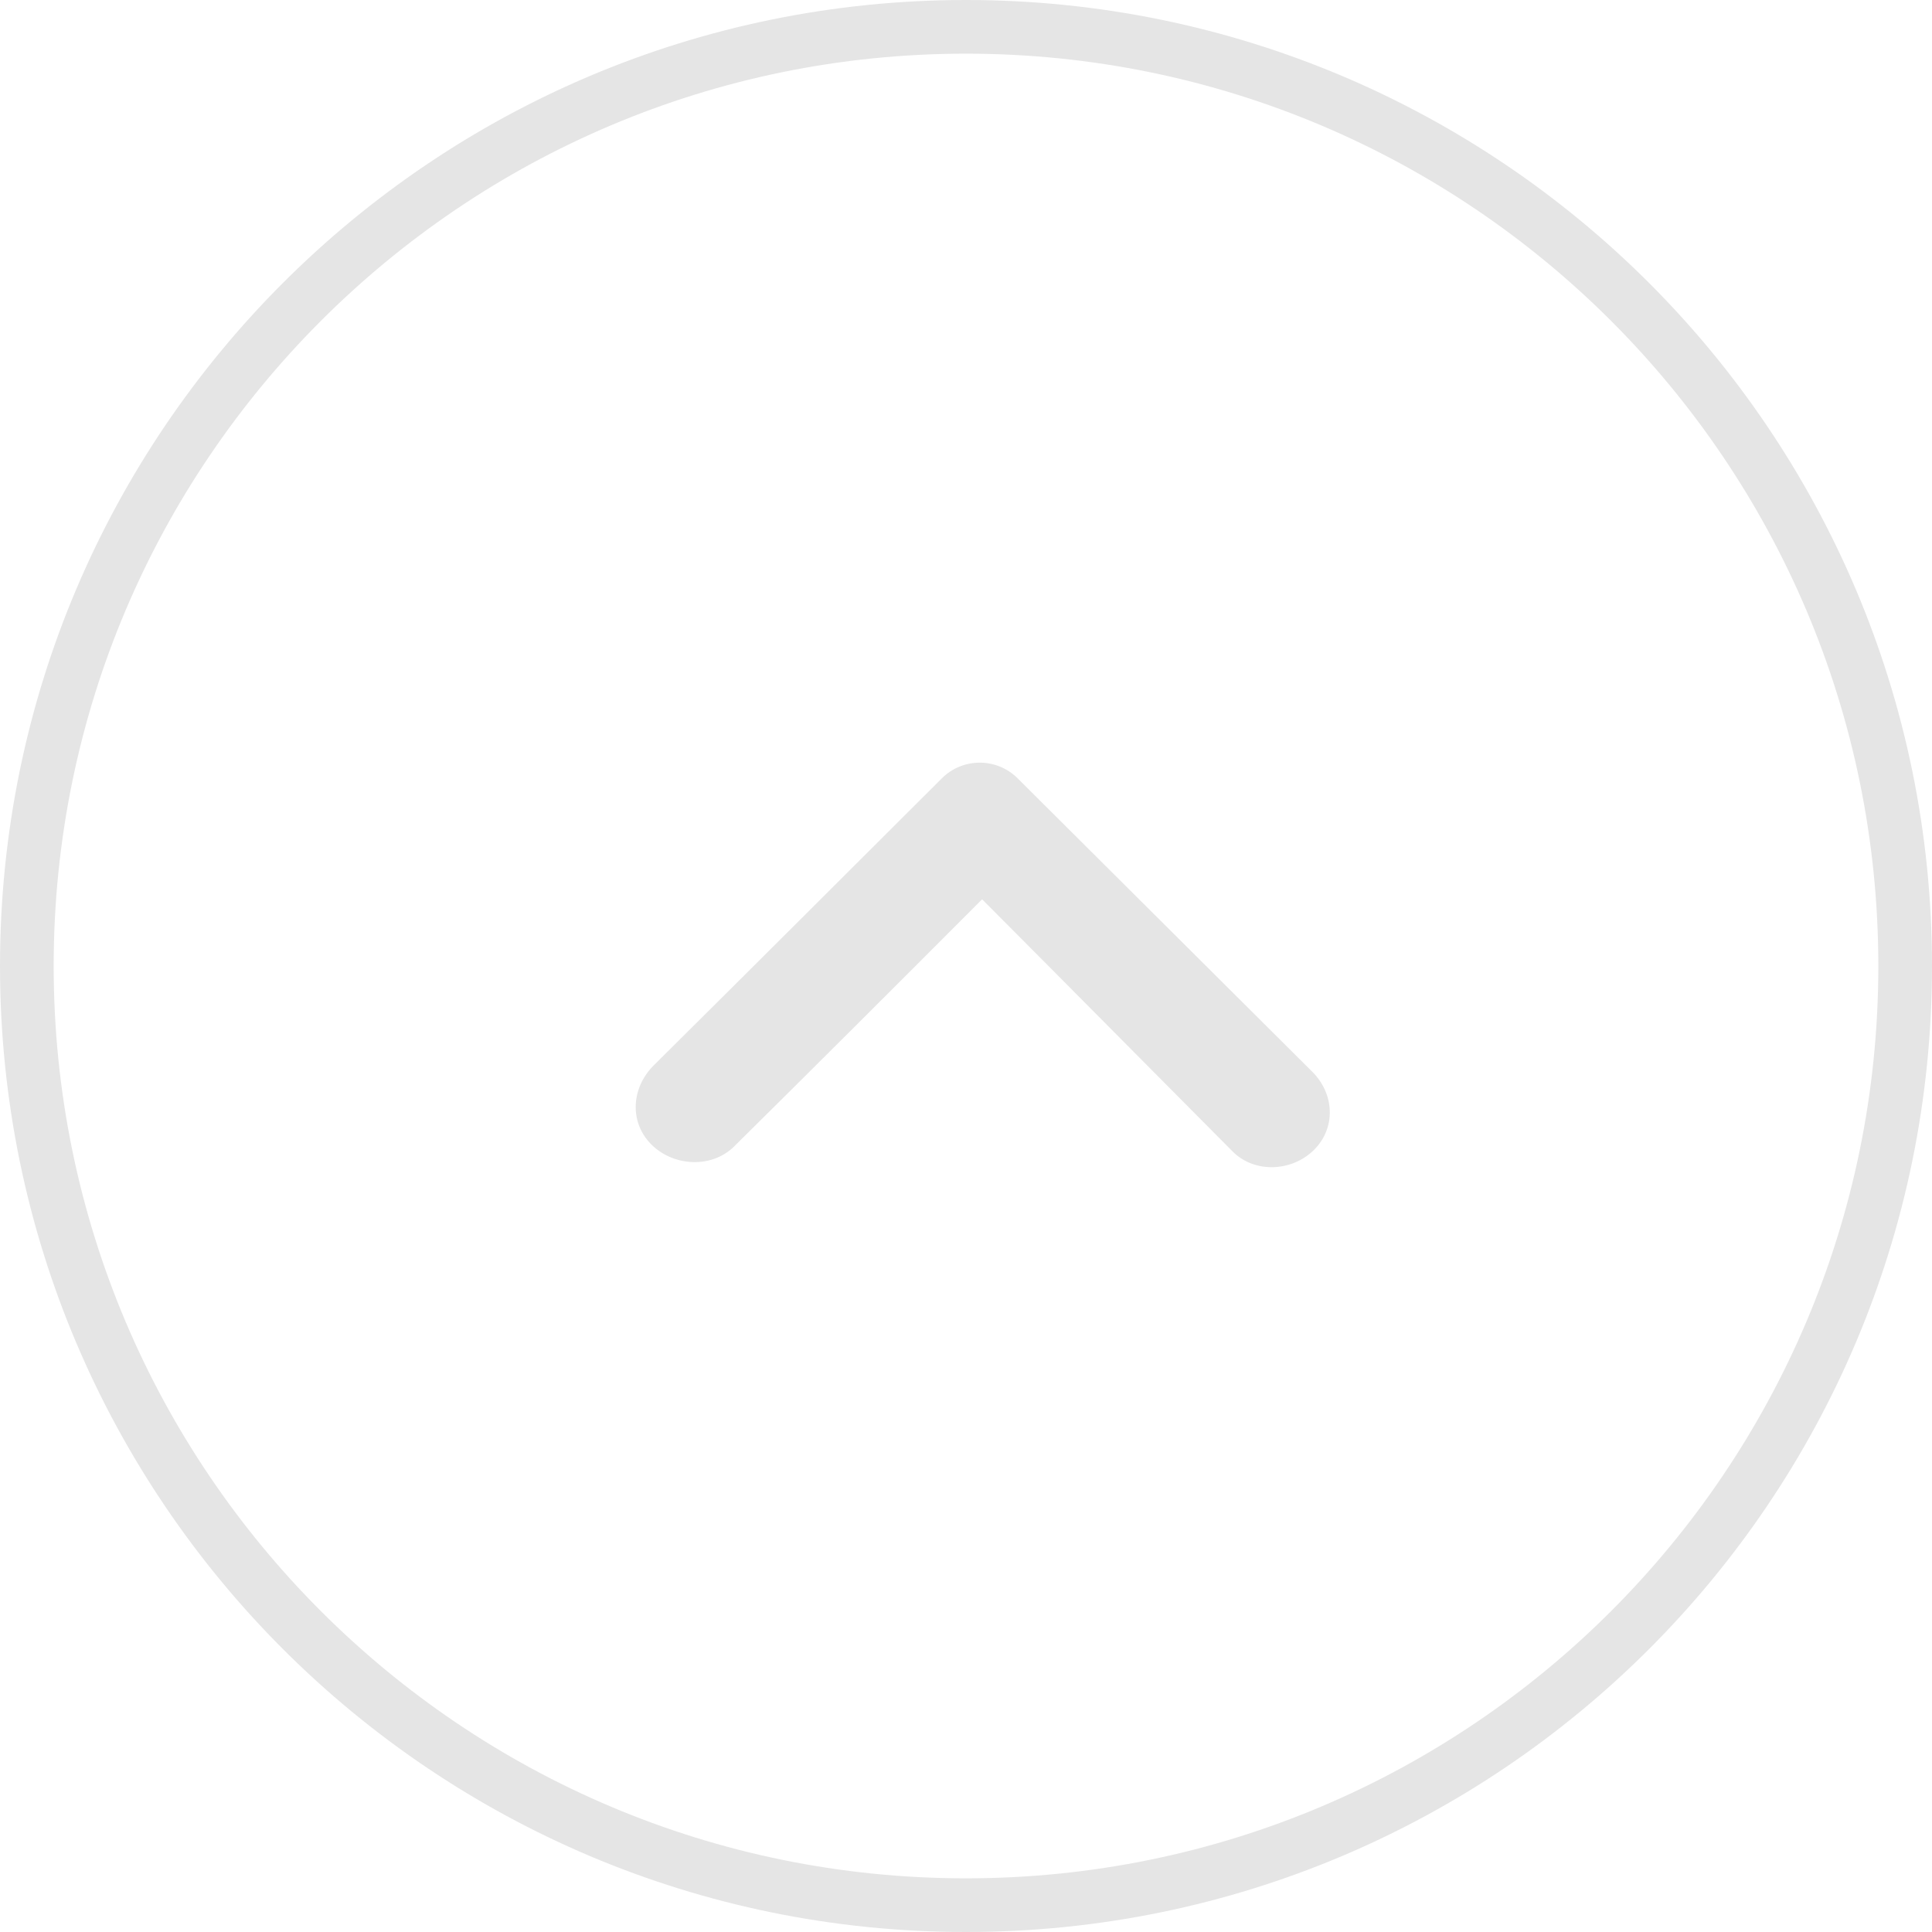
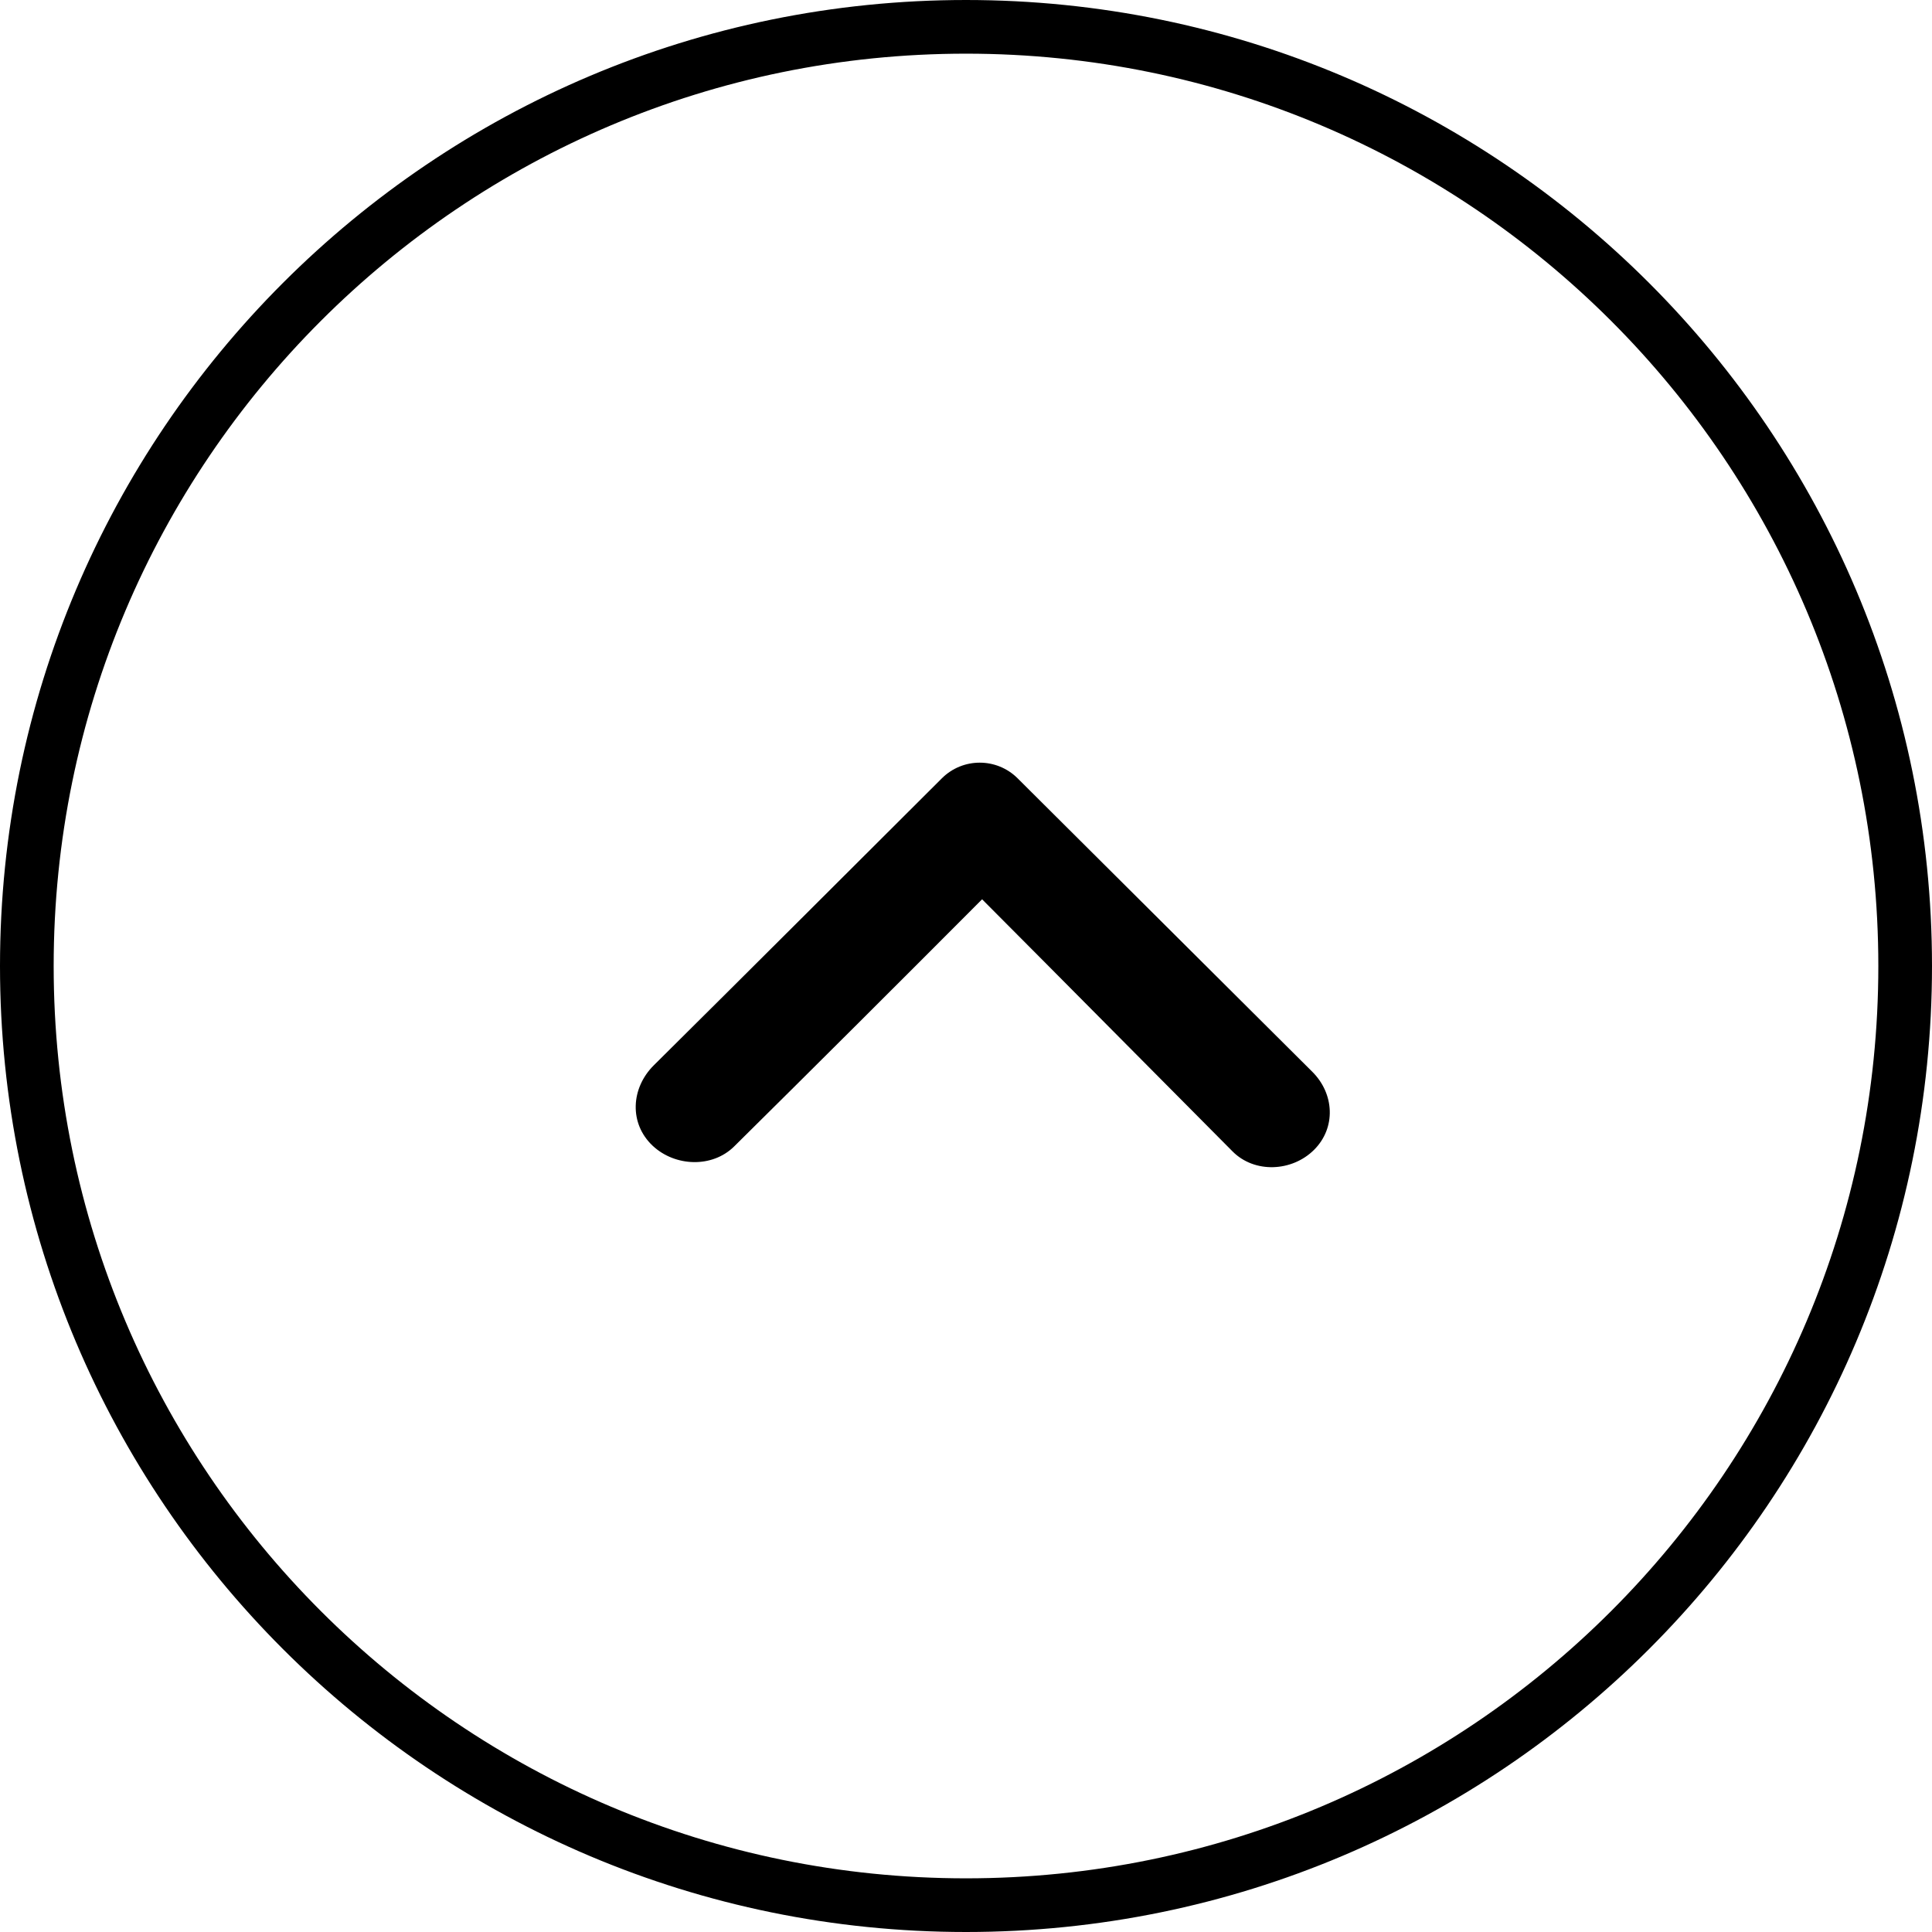
<svg xmlns="http://www.w3.org/2000/svg" width="36" height="36" viewBox="0 0 36 36" fill="none">
-   <circle cx="18" cy="18" r="17.5" stroke="#E5E5E5" />
-   <path d="M18.3 16.757C19.926 18.388 21.453 19.933 22.967 21.455C23.376 21.867 24.074 21.835 24.485 21.426C24.898 21.015 24.865 20.38 24.452 19.97C22.617 18.143 20.777 16.311 18.961 14.502C18.571 14.114 17.94 14.114 17.55 14.503C15.802 16.246 13.996 18.052 12.184 19.849C11.754 20.275 11.72 20.934 12.161 21.349C12.579 21.741 13.272 21.766 13.68 21.362C15.146 19.912 16.679 18.383 18.3 16.757Z" fill="#E5E5E5" />
+   <circle cx="18" cy="18" r="17.5" stroke="currentColor" />
+   <path d="M18.3 16.757C19.926 18.388 21.453 19.933 22.967 21.455C23.376 21.867 24.074 21.835 24.485 21.426C24.898 21.015 24.865 20.38 24.452 19.97C22.617 18.143 20.777 16.311 18.961 14.502C18.571 14.114 17.94 14.114 17.55 14.503C15.802 16.246 13.996 18.052 12.184 19.849C11.754 20.275 11.72 20.934 12.161 21.349C12.579 21.741 13.272 21.766 13.68 21.362C15.146 19.912 16.679 18.383 18.3 16.757Z" fill="currentColor" />
</svg>
